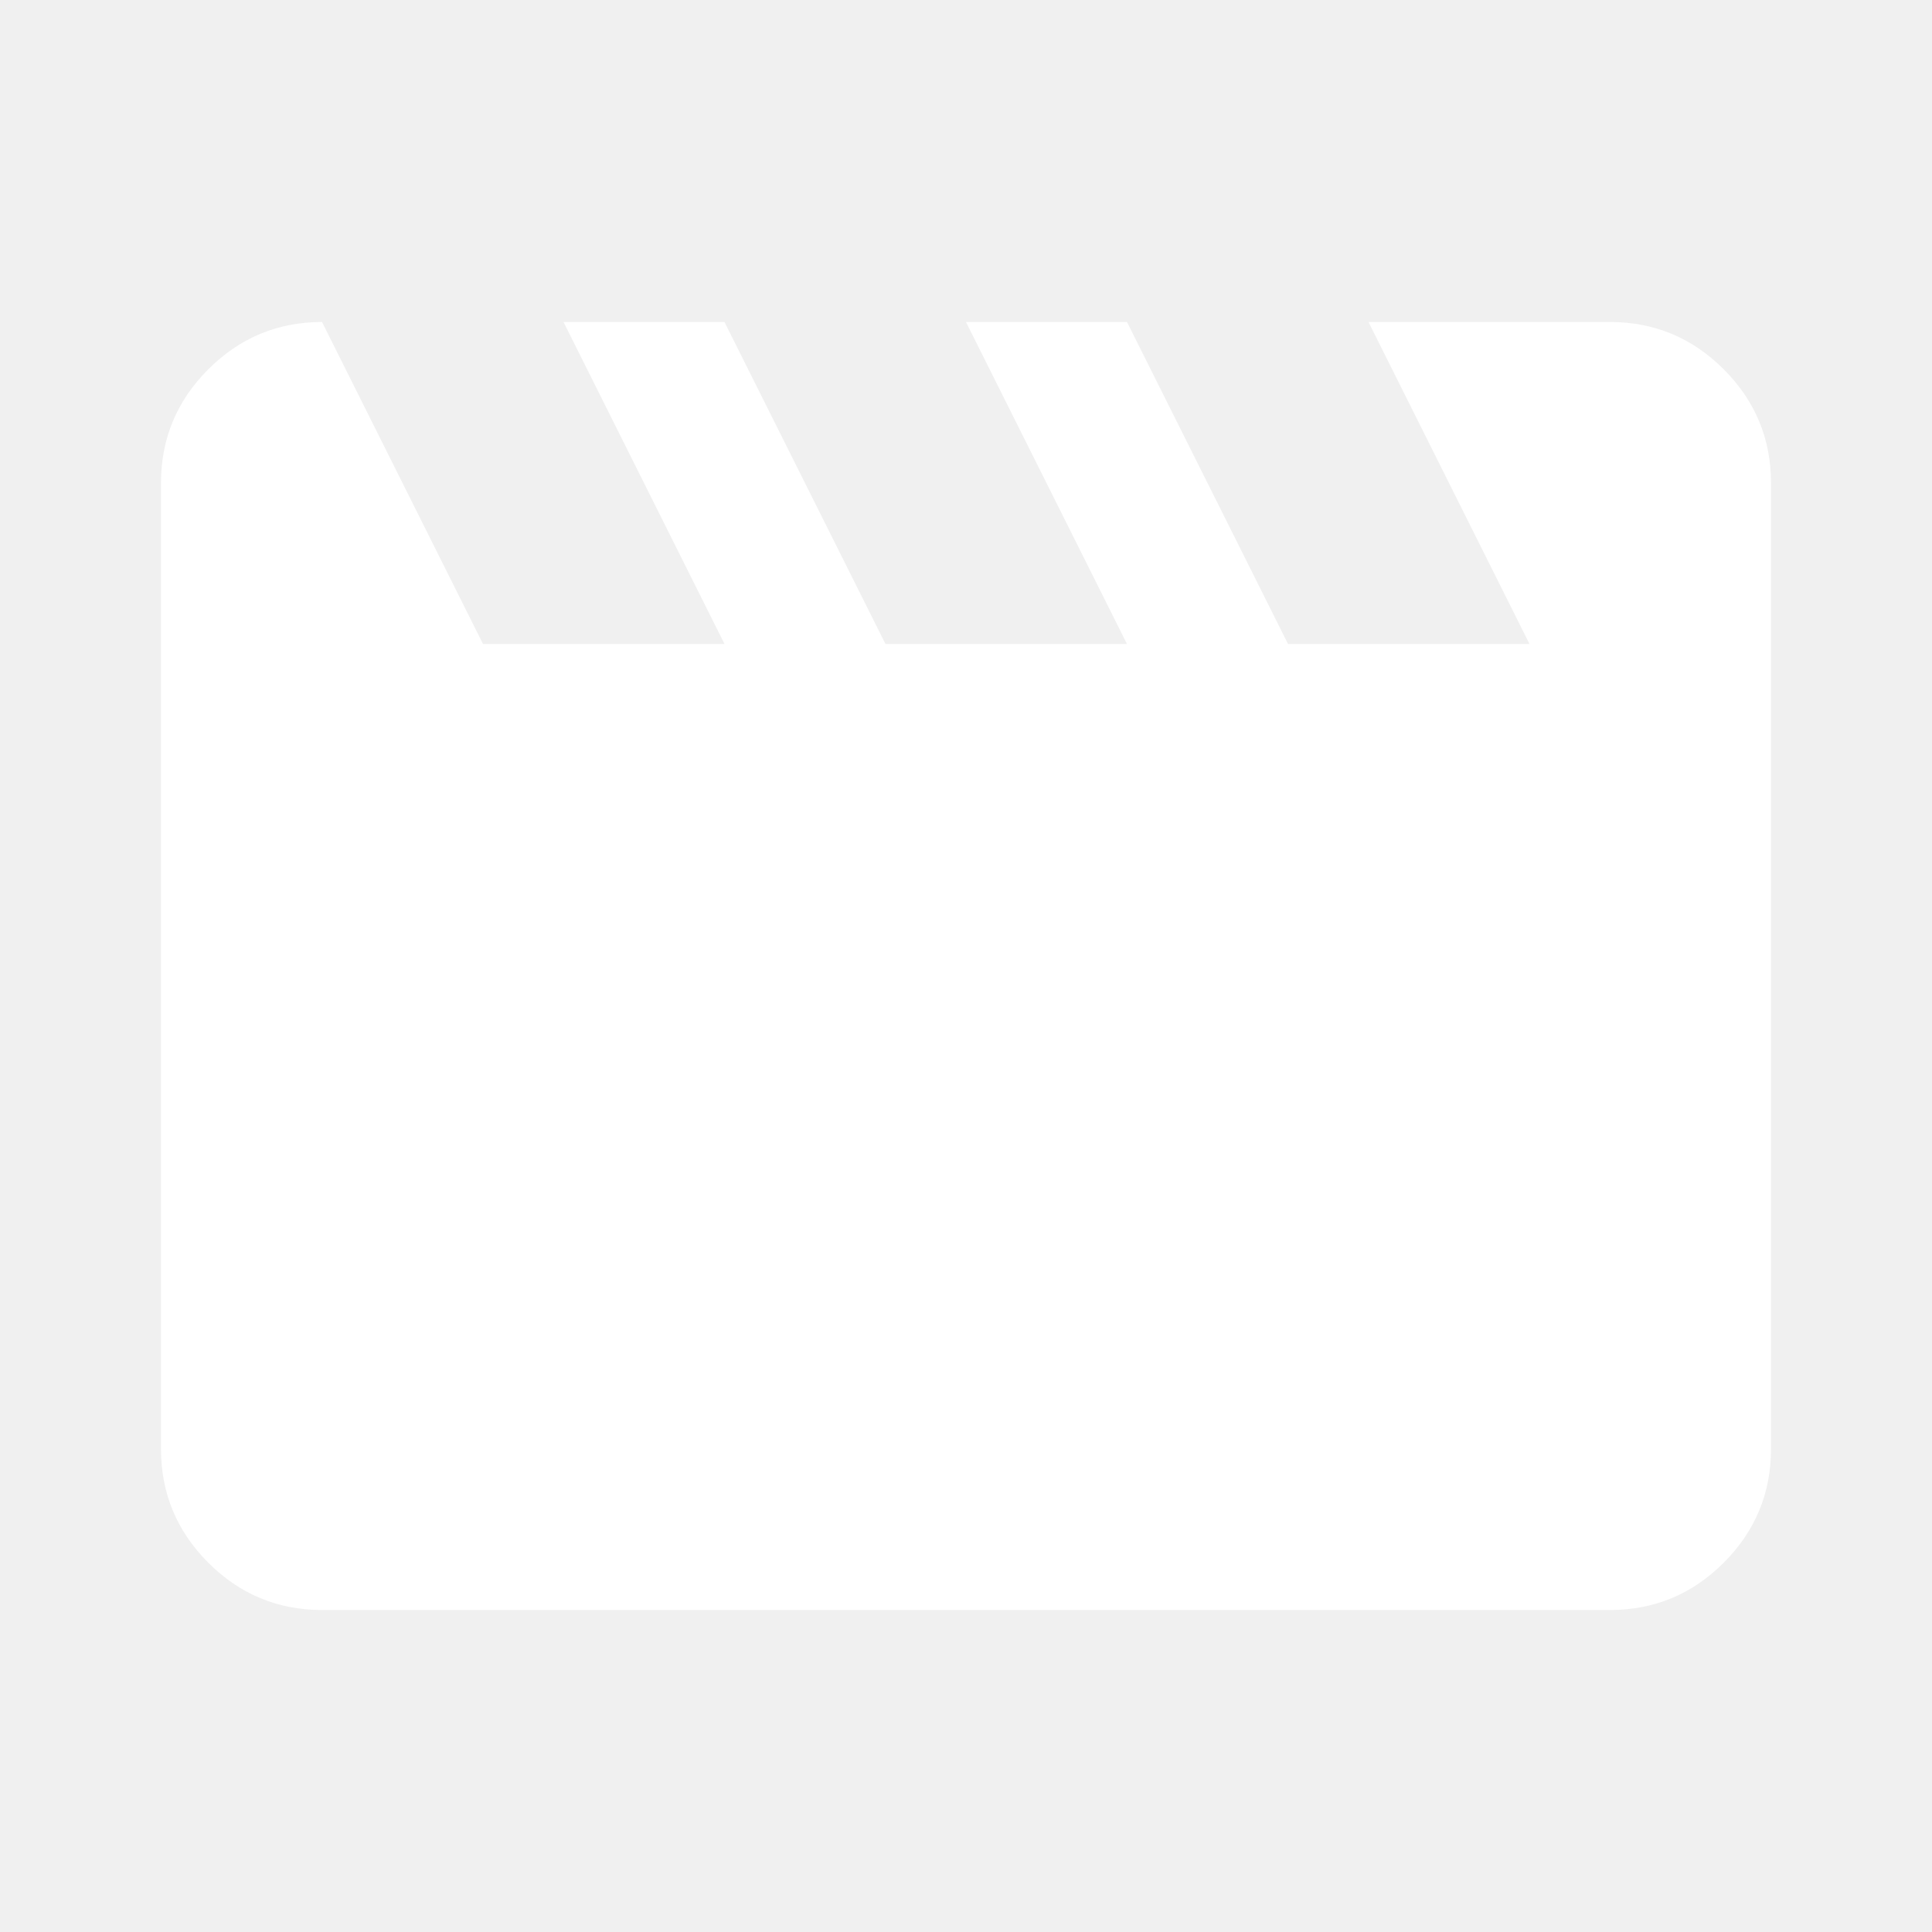
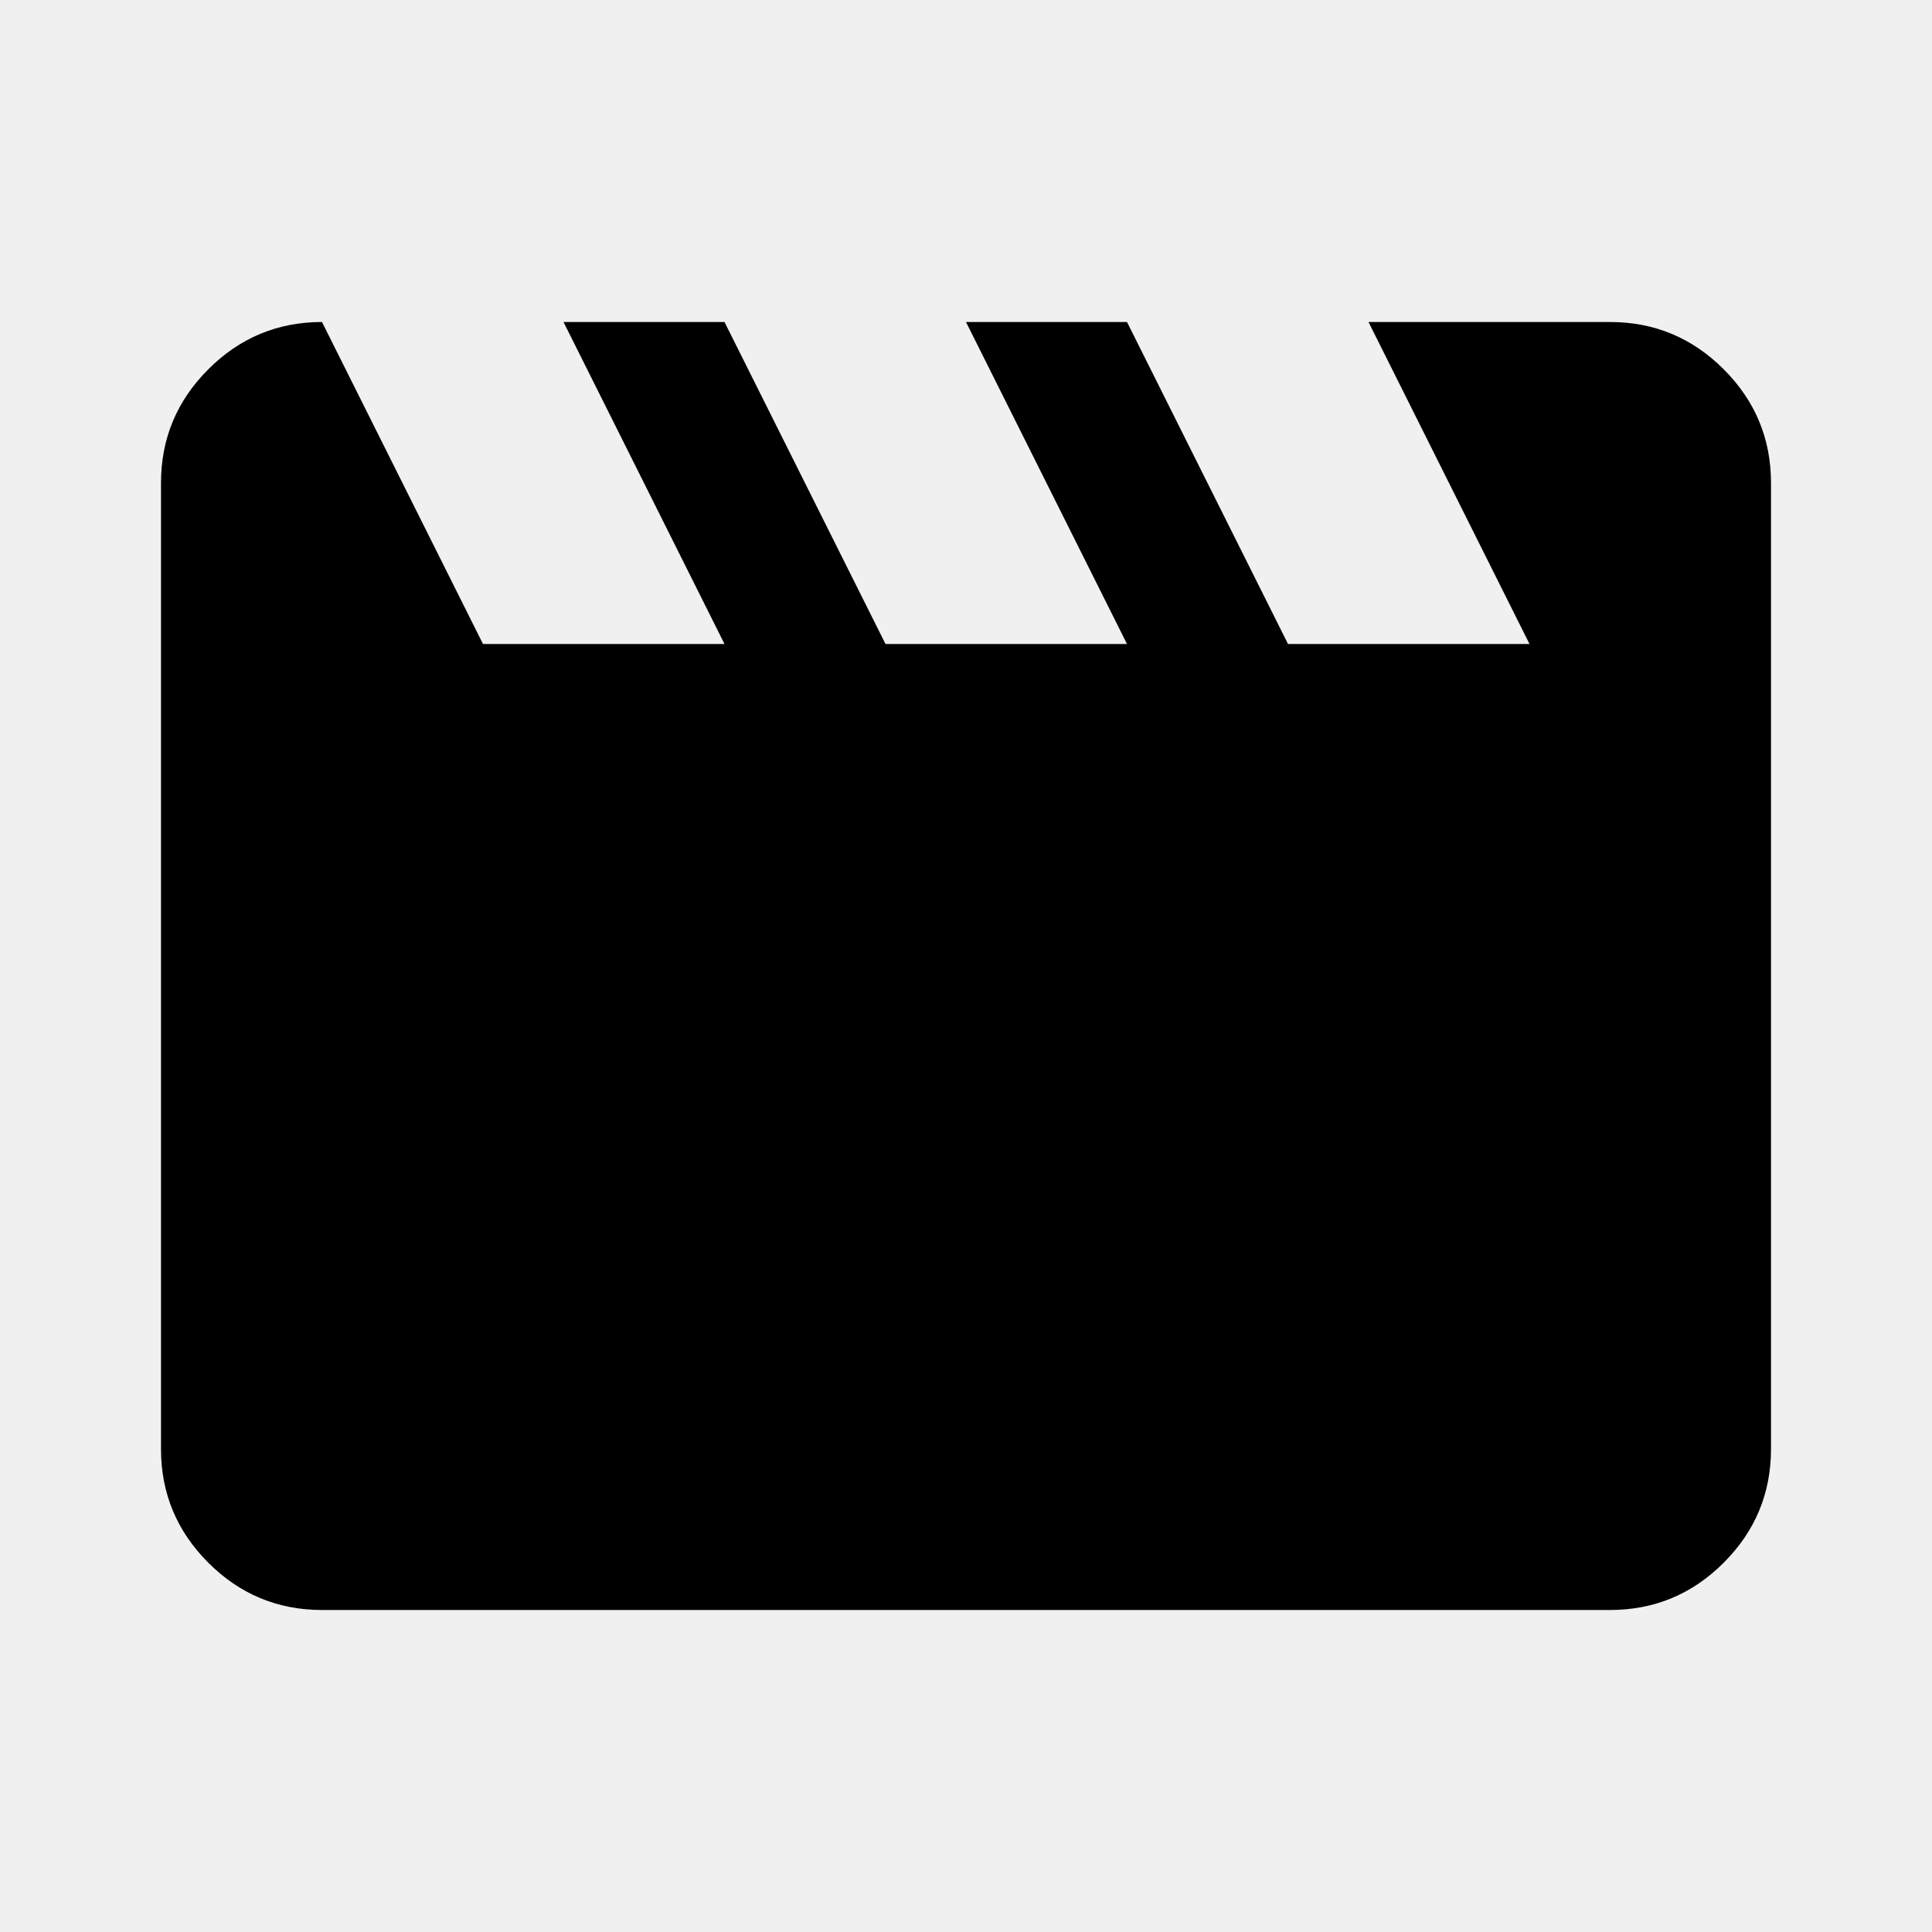
- <svg xmlns="http://www.w3.org/2000/svg" height="24px" viewBox="0 -960 960 960" width="24px" fill="#FFFFFF">
+ <svg xmlns="http://www.w3.org/2000/svg" height="24px" viewBox="0 -960 960 960" width="24px" fill="currentColor">
  <path d="m160-800 80 160h120l-80-160h80l80 160h120l-80-160h80l80 160h120l-80-160h120q33 0 56.5 23.5T880-720v480q0 33-23.5 56.5T800-160H160q-33 0-56.5-23.5T80-240v-480q0-33 23.5-56.5T160-800Z" />
</svg>
